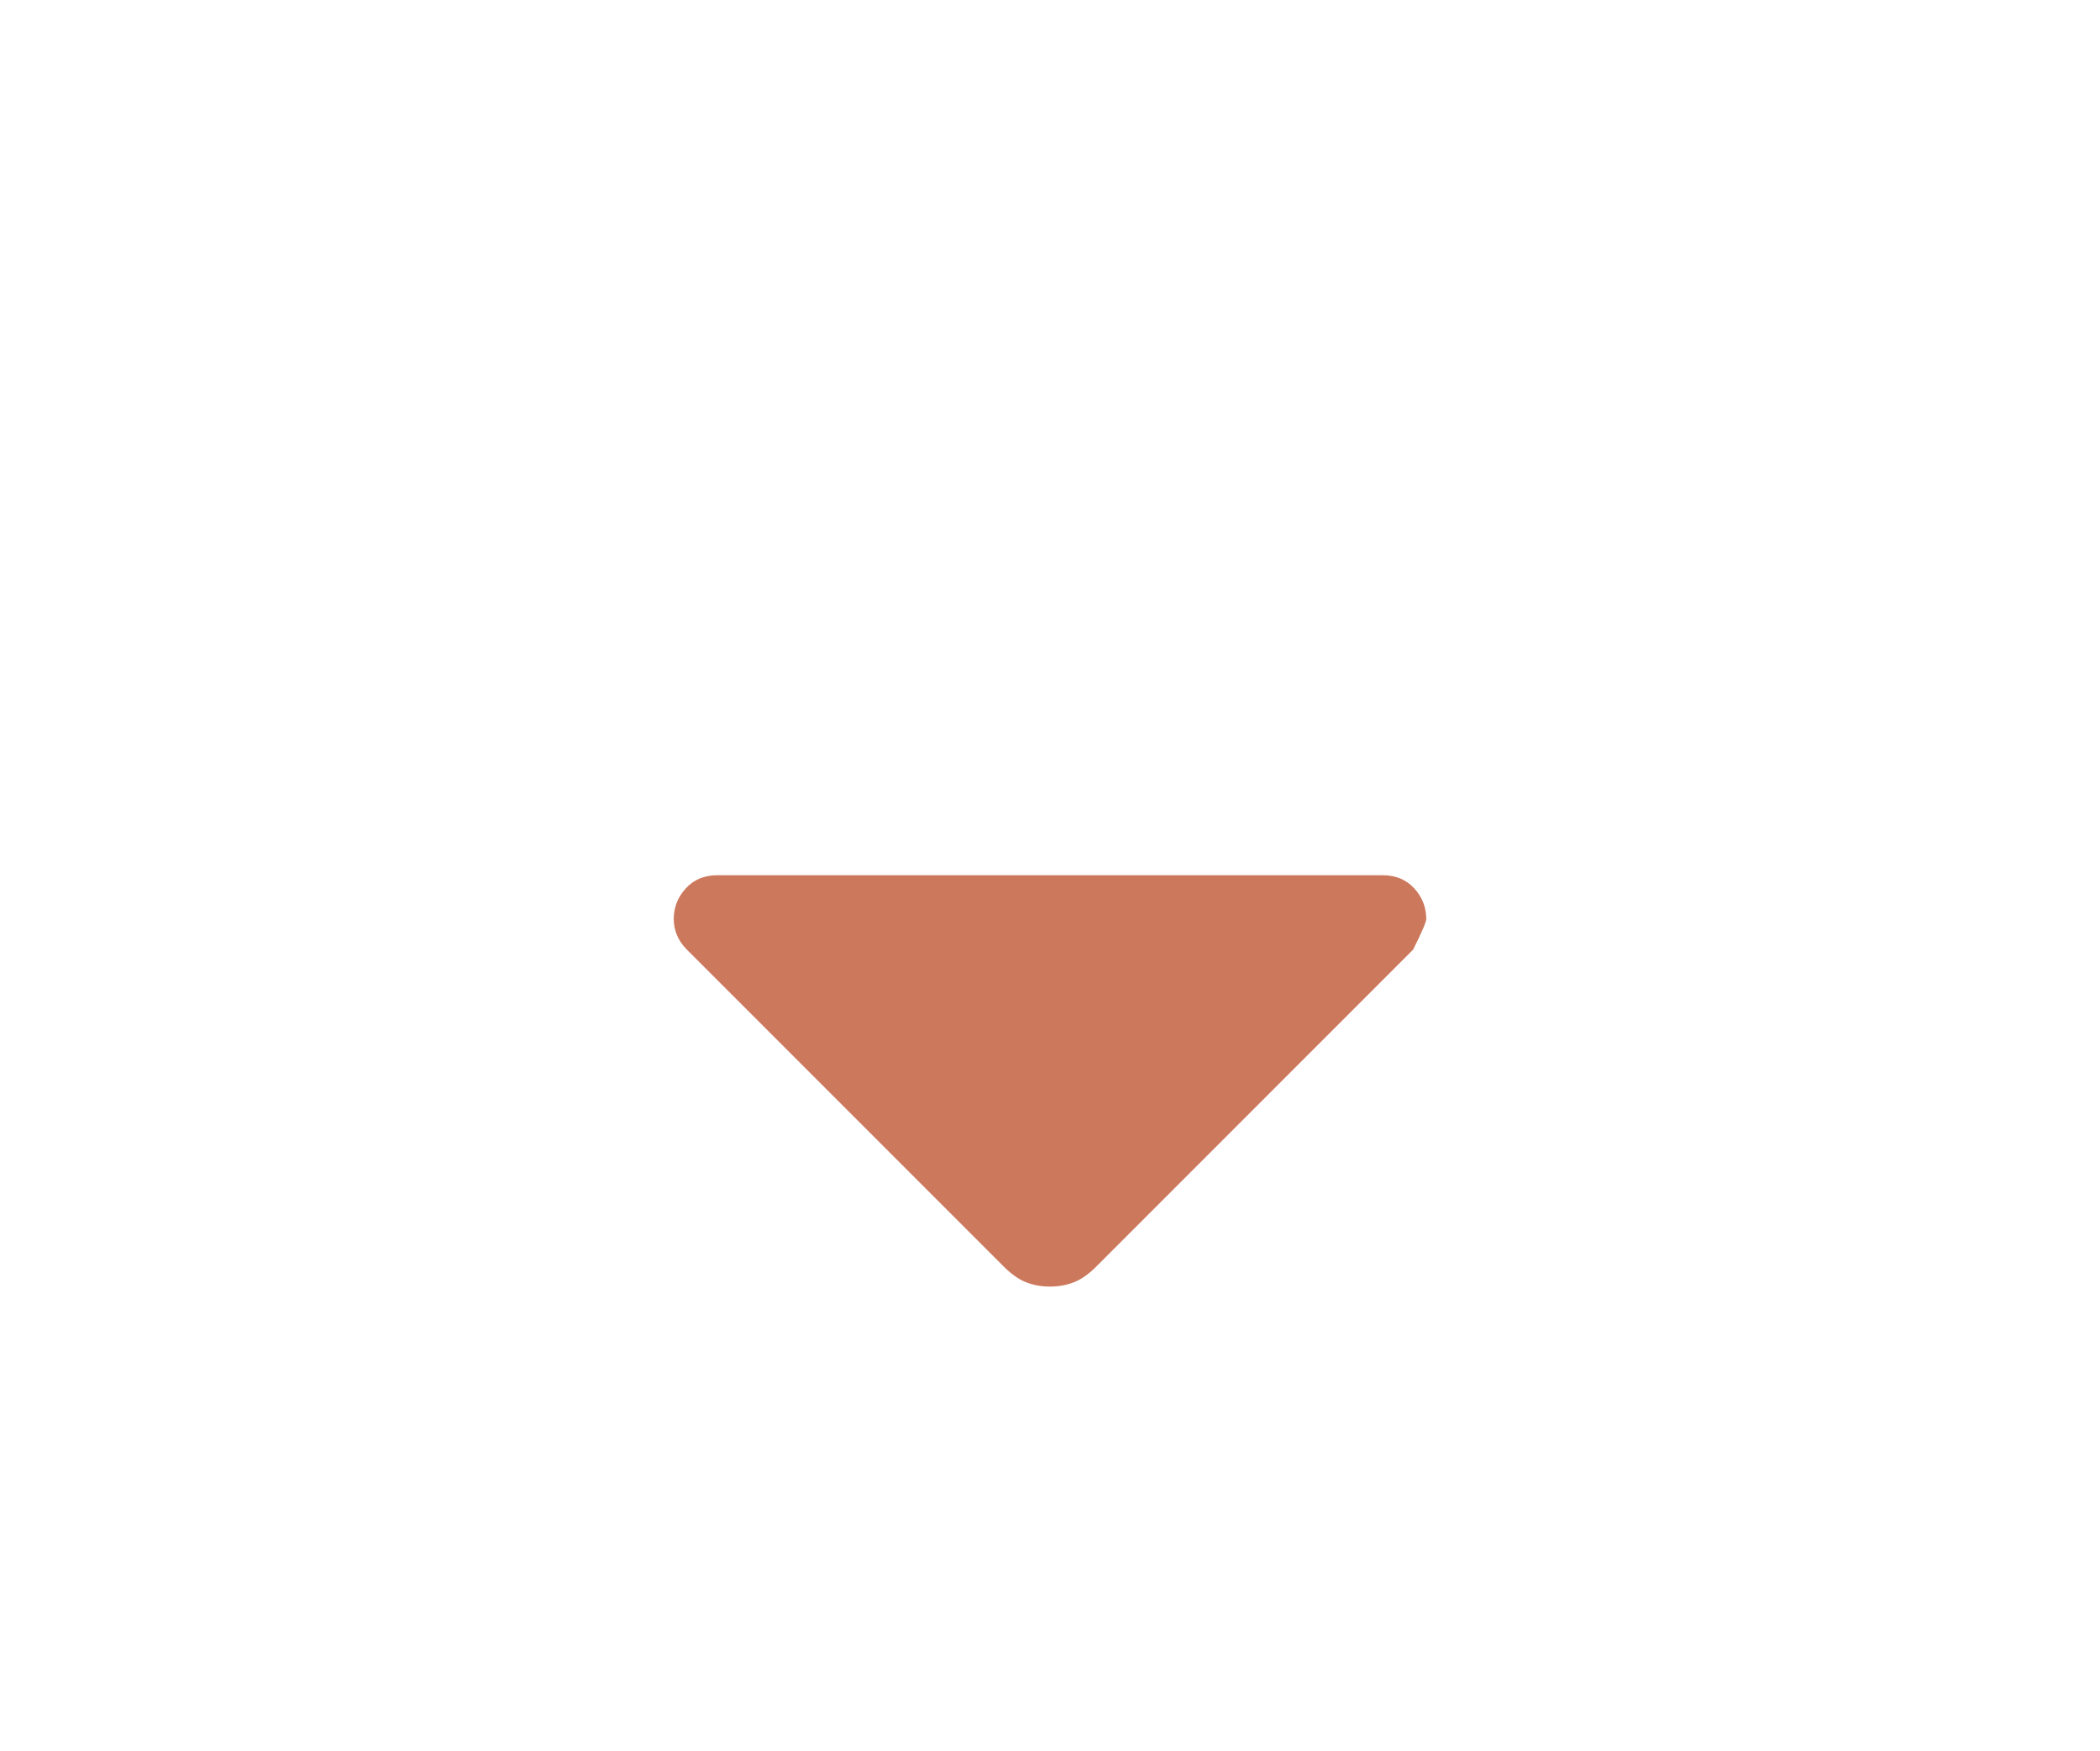
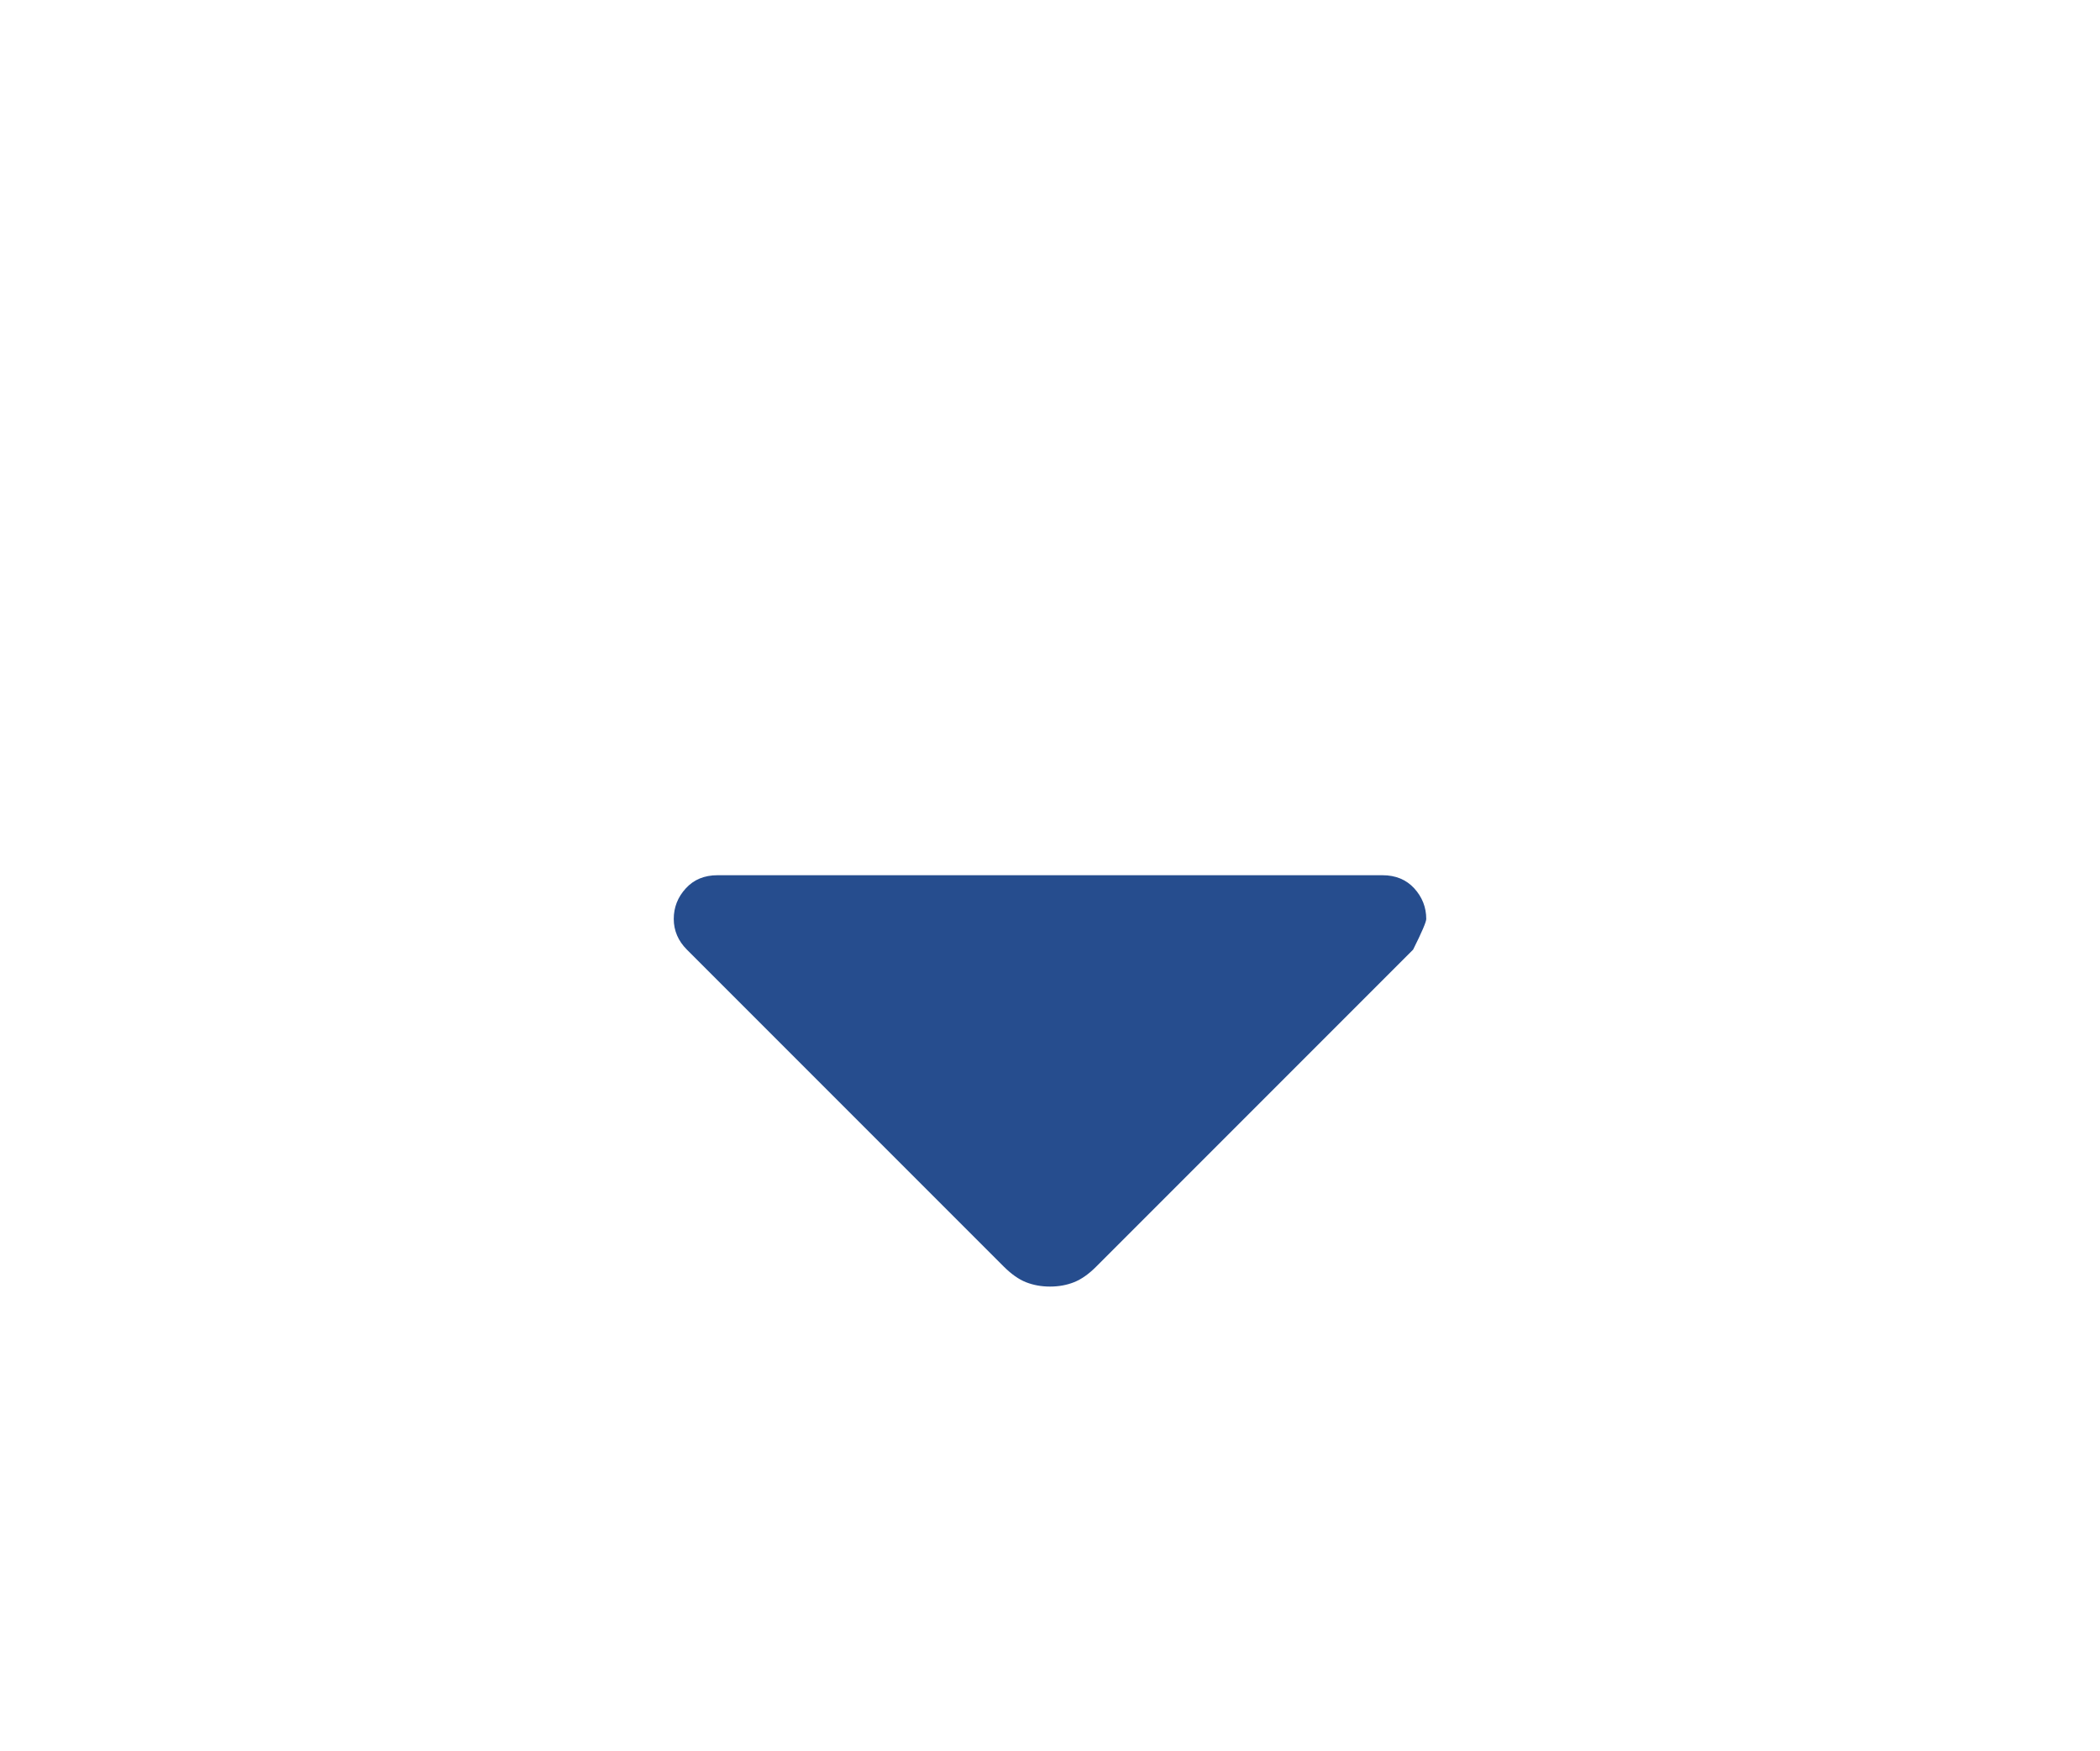
<svg xmlns="http://www.w3.org/2000/svg" width="24" height="20" viewBox="0 0 24 20" fill="none">
  <mask id="mask0_26948_324765" style="mask-type:alpha" maskUnits="userSpaceOnUse" x="0" y="0" width="24" height="24">
    <rect width="24" height="24" fill="#d6cdbe" />
  </mask>
  <g mask="url(#mask0_26948_324765)">
-     <path d="M11.475 14.475L7.85 10.85C7.8 10.8 7.763 10.746 7.738 10.688C7.713 10.629 7.7 10.567 7.7 10.5C7.7 10.367 7.746 10.25 7.838 10.15C7.929 10.05 8.05 10 8.2 10H15.8C15.95 10 16.071 10.05 16.163 10.15C16.254 10.25 16.3 10.367 16.3 10.5C16.3 10.533 16.25 10.65 16.15 10.85L12.525 14.475C12.442 14.558 12.358 14.617 12.275 14.65C12.192 14.683 12.1 14.7 12 14.7C11.9 14.7 11.809 14.683 11.725 14.65C11.642 14.617 11.559 14.558 11.475 14.475Z" fill="#cc785c" />
+     <path d="M11.475 14.475L7.85 10.85C7.8 10.8 7.763 10.746 7.738 10.688C7.713 10.629 7.7 10.567 7.7 10.5C7.7 10.367 7.746 10.25 7.838 10.15C7.929 10.05 8.05 10 8.2 10H15.8C15.95 10 16.071 10.05 16.163 10.15C16.254 10.25 16.3 10.367 16.3 10.5C16.3 10.533 16.25 10.65 16.15 10.85L12.525 14.475C12.442 14.558 12.358 14.617 12.275 14.65C12.192 14.683 12.1 14.7 12 14.7C11.9 14.7 11.809 14.683 11.725 14.65C11.642 14.617 11.559 14.558 11.475 14.475Z" fill="#264d8e" />
  </g>
</svg>
